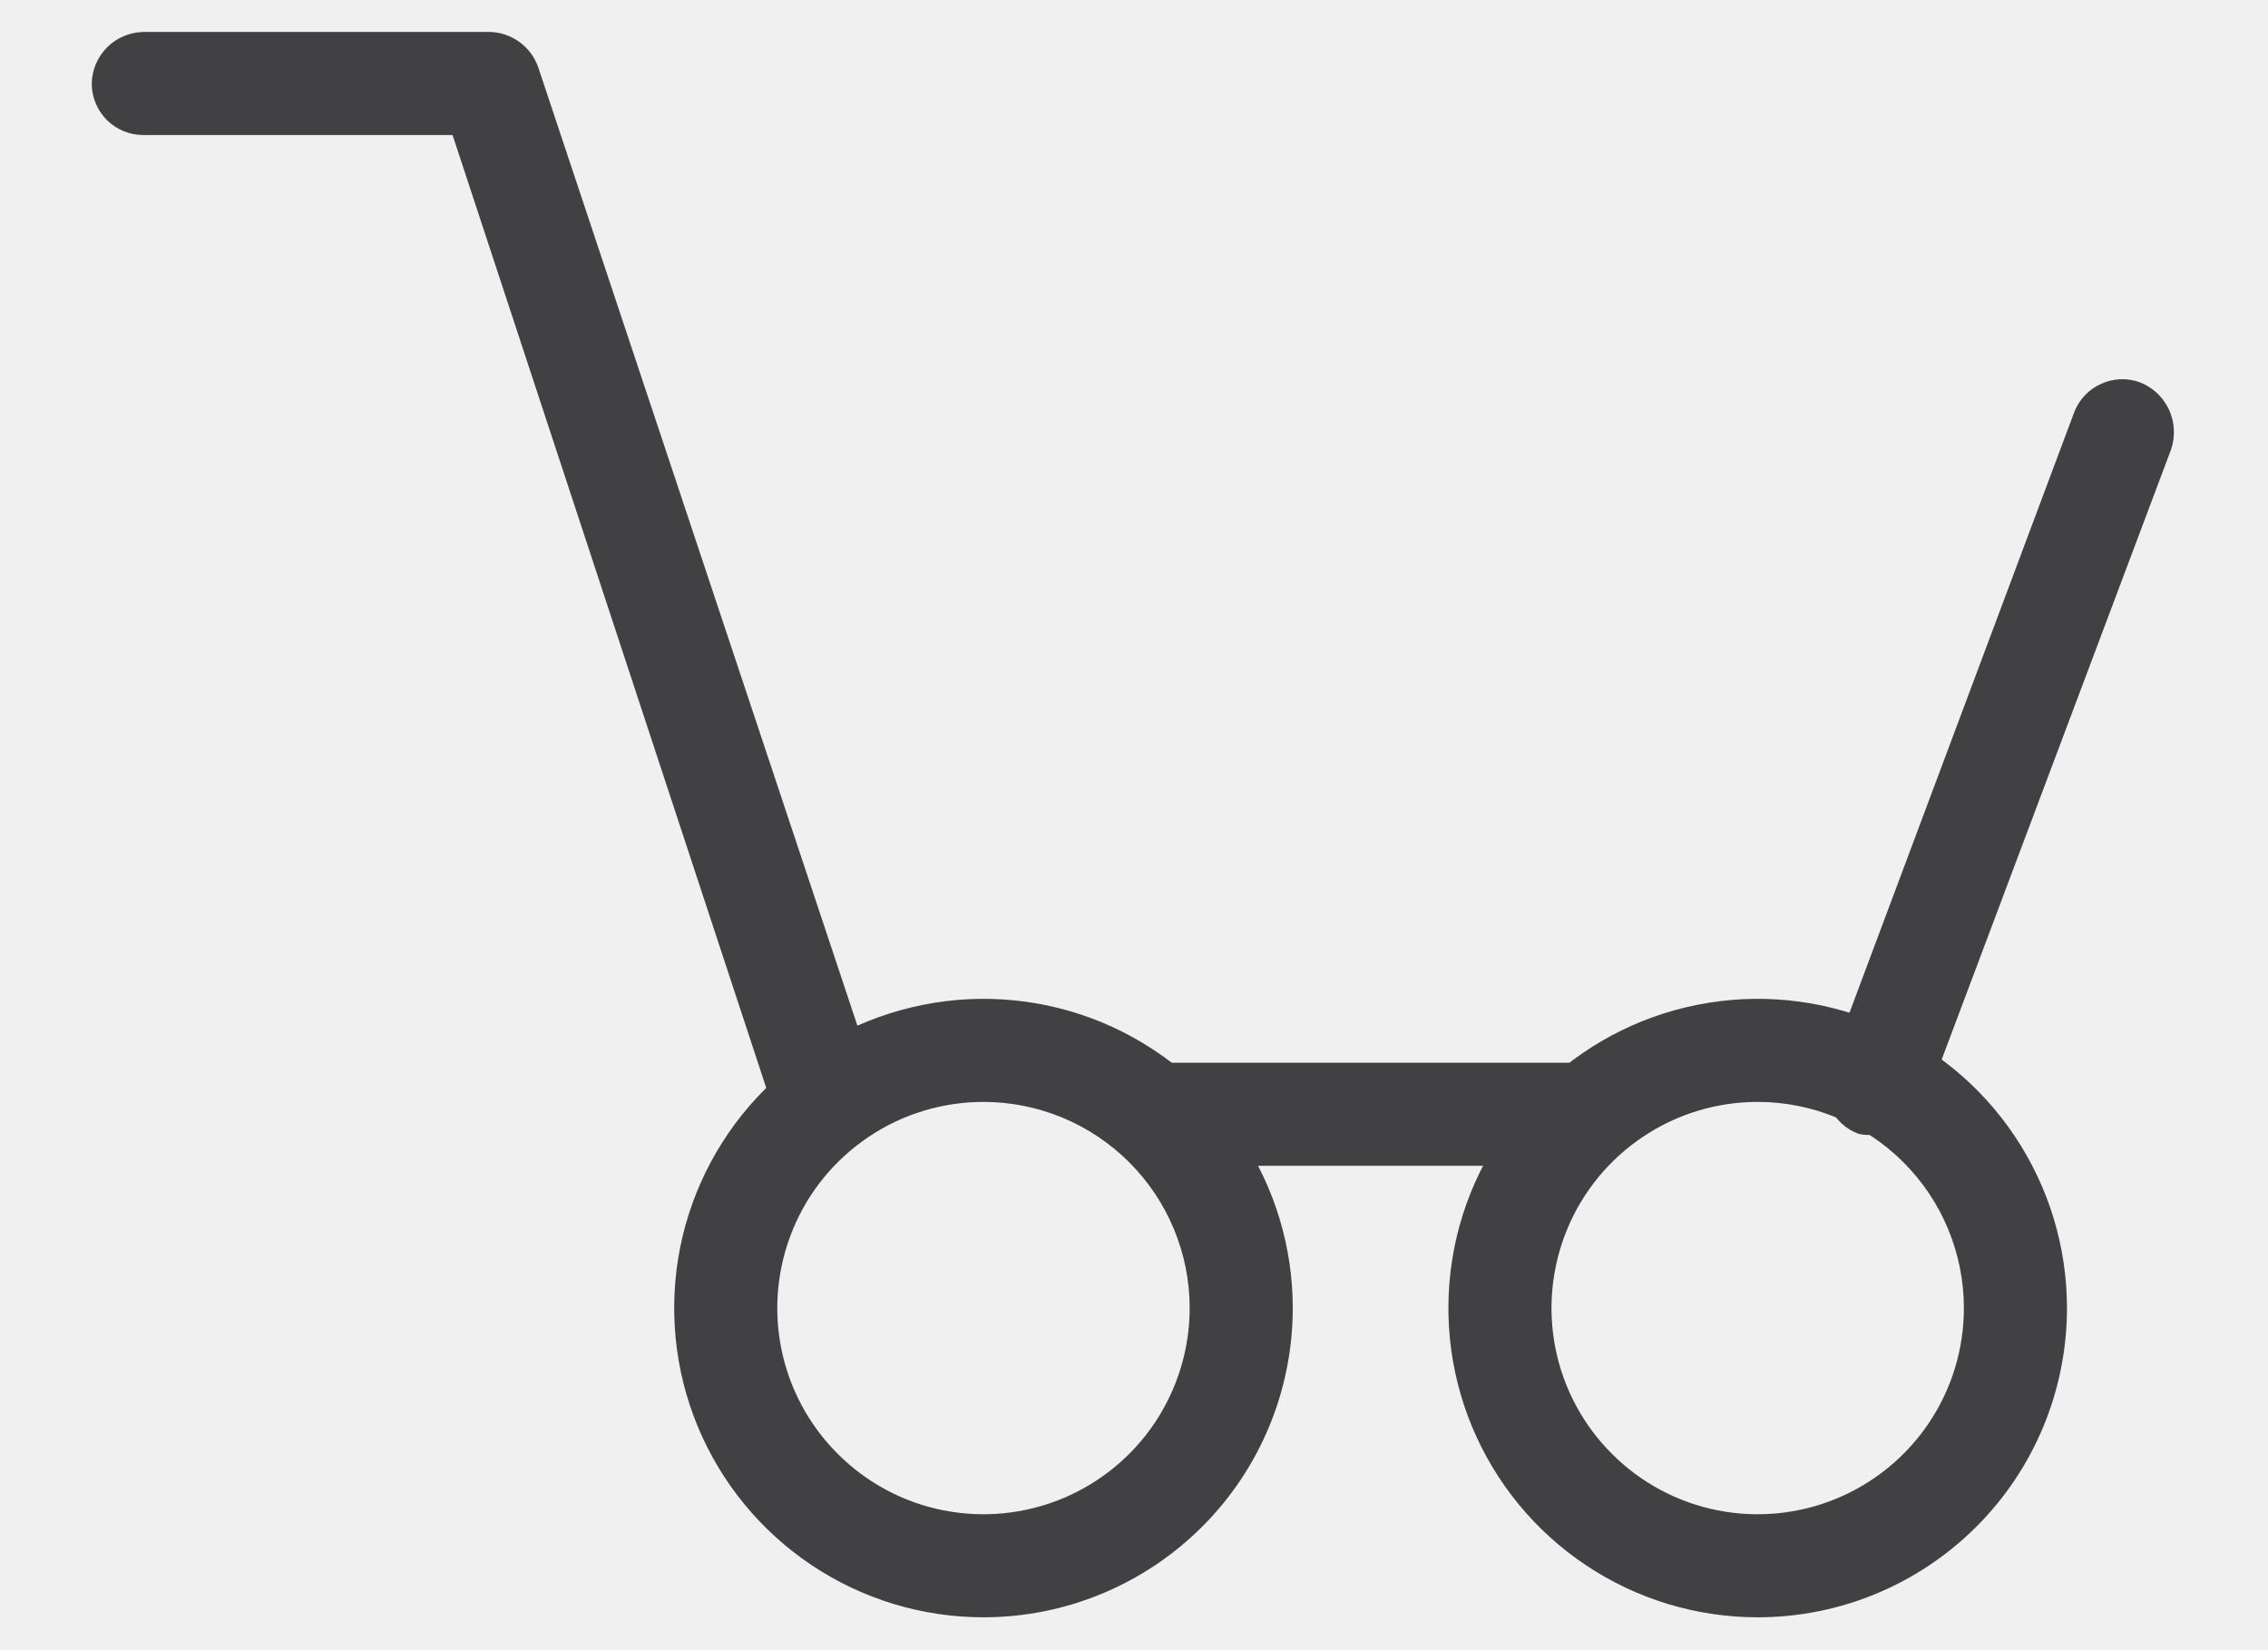
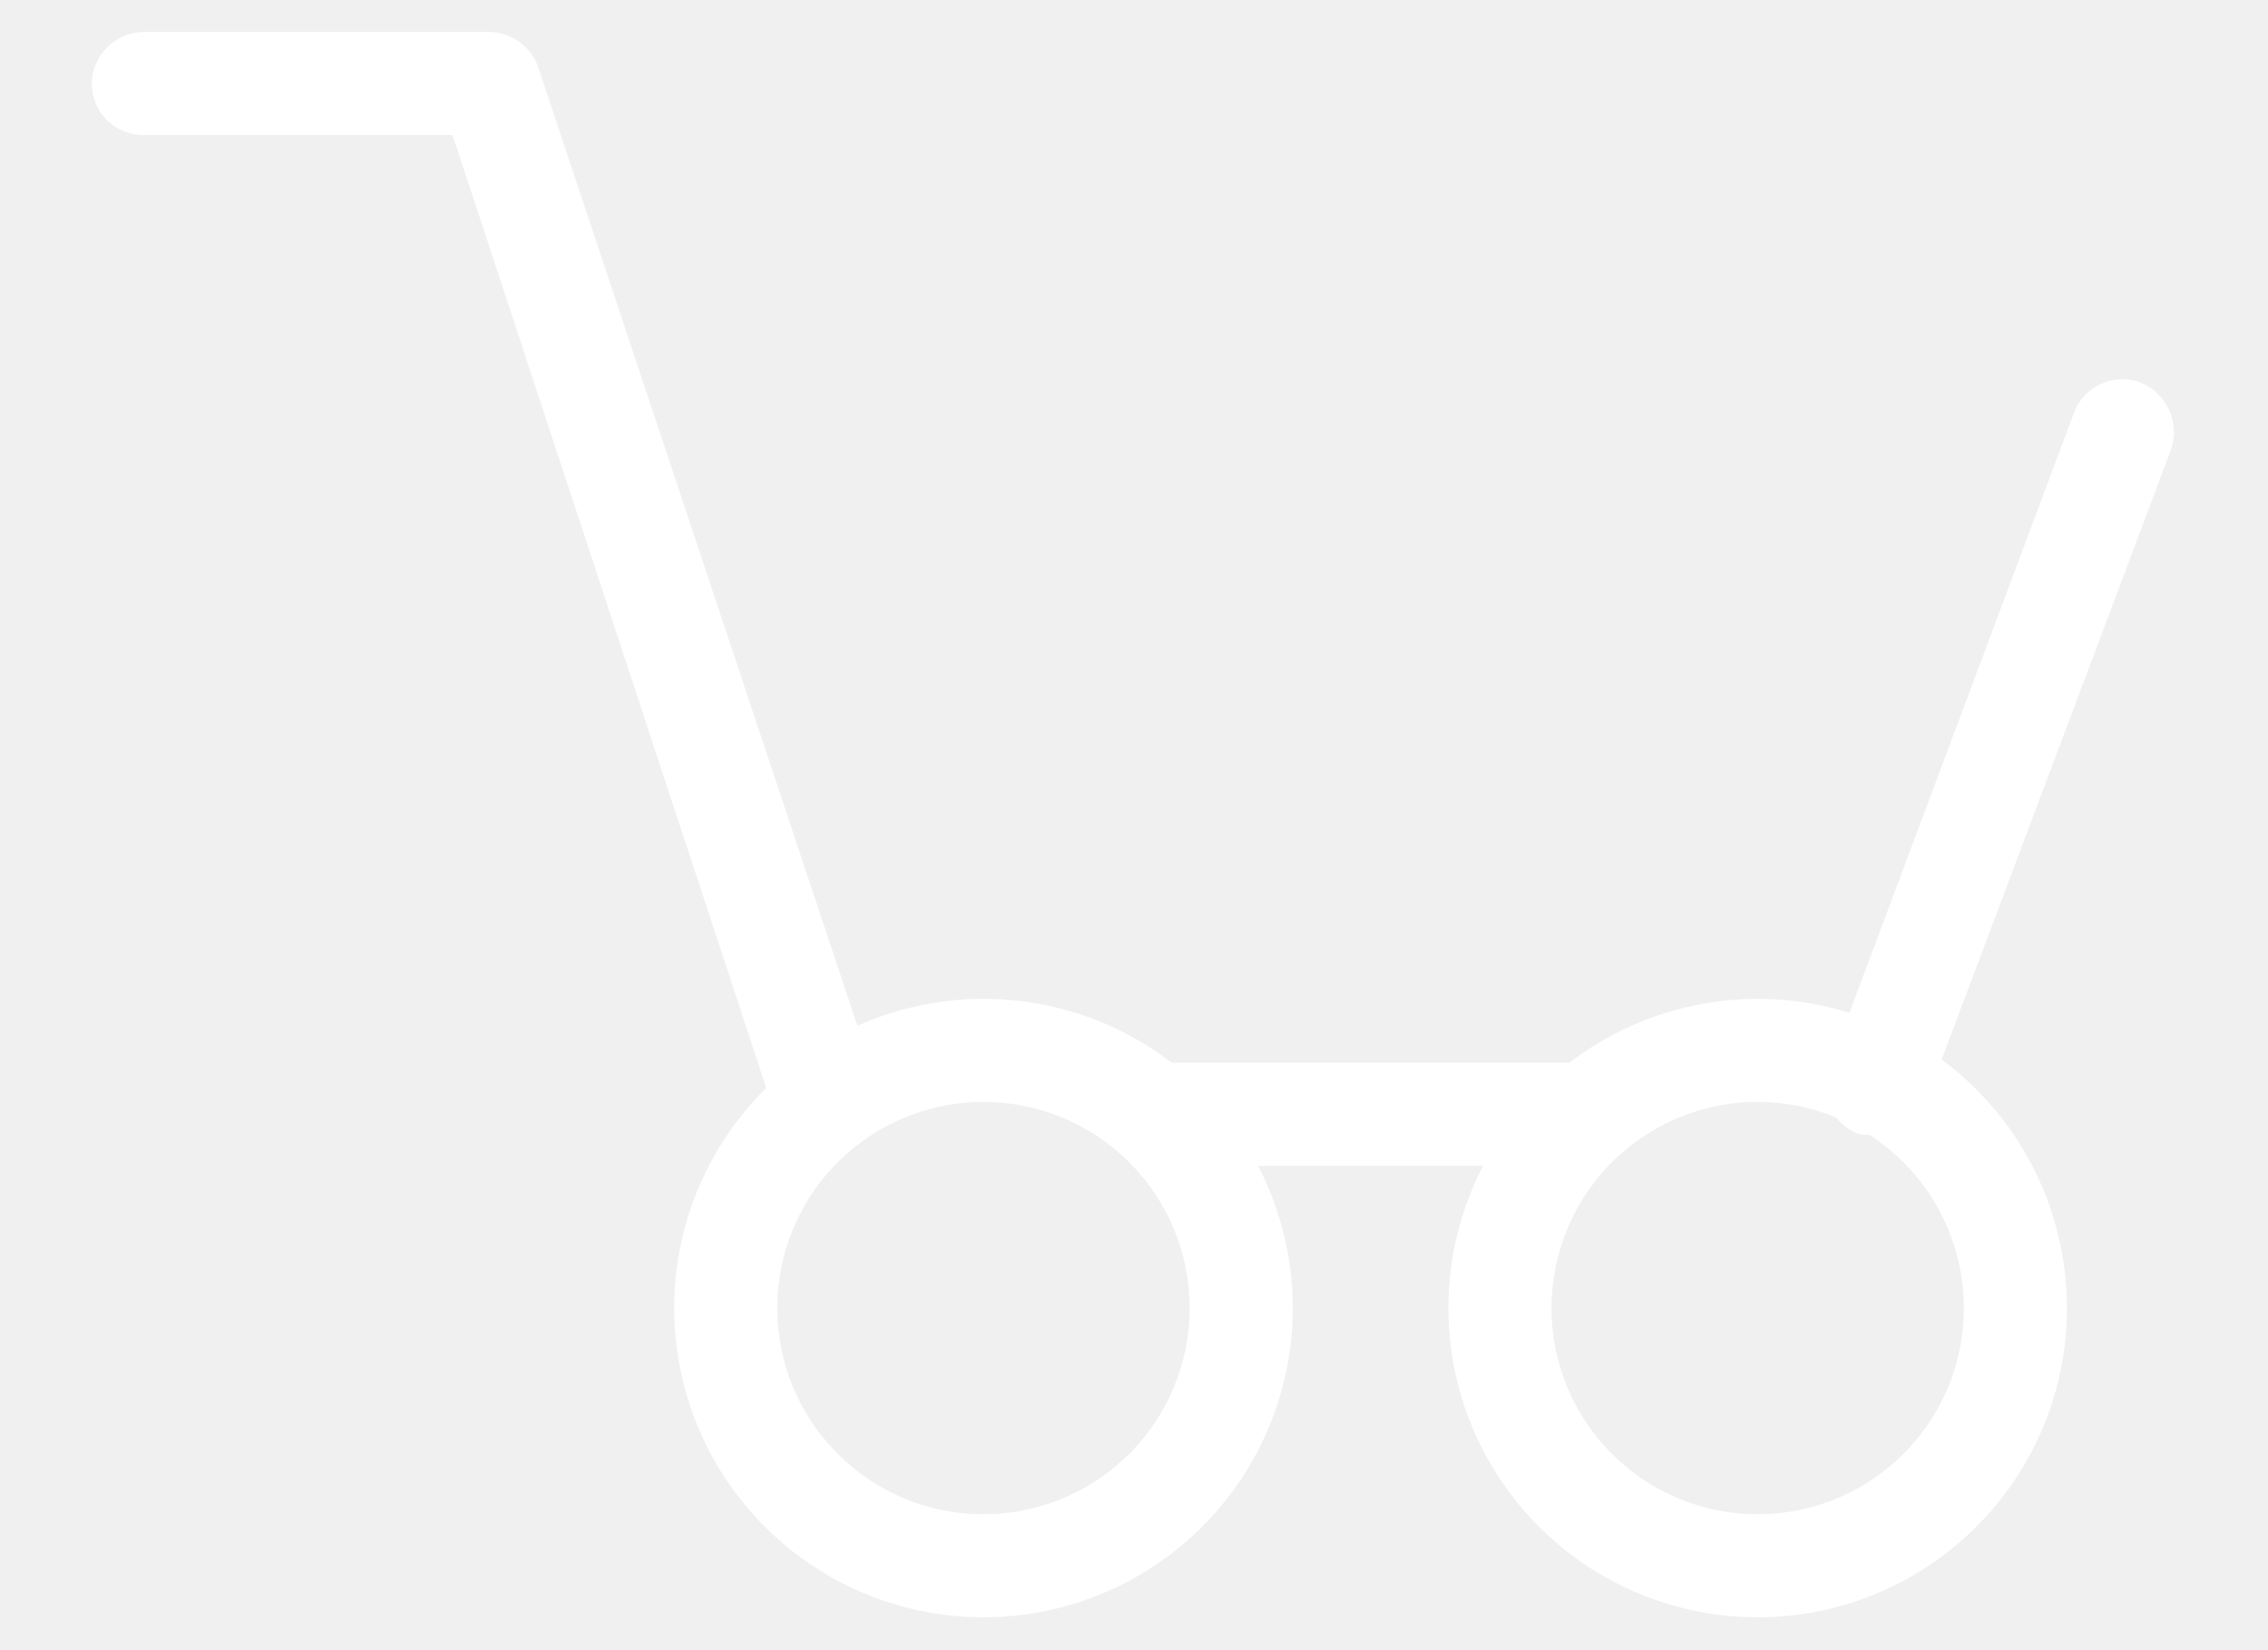
<svg xmlns="http://www.w3.org/2000/svg" width="22" height="16" viewBox="0 0 22 16" fill="none">
-   <path d="M15.39 11.31H11.2C11.067 11.31 10.94 11.257 10.846 11.164C10.753 11.07 10.7 10.943 10.7 10.81C10.7 10.678 10.753 10.55 10.846 10.457C10.94 10.363 11.067 10.31 11.2 10.31H15.39C15.523 10.31 15.65 10.363 15.743 10.457C15.837 10.55 15.89 10.678 15.89 10.81C15.89 10.943 15.837 11.07 15.743 11.164C15.65 11.257 15.523 11.31 15.39 11.31Z" fill="#414042" />
-   <path d="M18.21 11C18.151 11.014 18.089 11.014 18.03 11C17.968 10.978 17.912 10.944 17.864 10.899C17.816 10.855 17.777 10.801 17.75 10.741C17.723 10.682 17.708 10.617 17.706 10.552C17.704 10.486 17.716 10.421 17.74 10.36L20.12 4C20.167 3.877 20.261 3.778 20.38 3.724C20.5 3.669 20.637 3.664 20.76 3.71C20.884 3.759 20.984 3.854 21.04 3.975C21.095 4.096 21.103 4.234 21.06 4.36L18.68 10.69C18.64 10.781 18.574 10.859 18.491 10.914C18.407 10.969 18.31 10.999 18.21 11Z" fill="#414042" />
-   <path d="M8 11.19C7.896 11.191 7.794 11.158 7.709 11.097C7.625 11.036 7.562 10.949 7.53 10.85L4.39 1.31H1.39C1.257 1.31 1.13 1.257 1.036 1.164C0.943 1.07 0.89 0.943 0.89 0.81C0.892 0.678 0.946 0.553 1.039 0.459C1.132 0.366 1.258 0.313 1.39 0.31H4.75C4.854 0.312 4.954 0.346 5.038 0.407C5.122 0.467 5.185 0.552 5.22 0.65L8.51 10.53C8.532 10.592 8.541 10.657 8.537 10.723C8.534 10.788 8.517 10.852 8.488 10.911C8.459 10.969 8.419 11.021 8.369 11.064C8.32 11.107 8.262 11.14 8.2 11.16C8.136 11.185 8.068 11.195 8 11.19Z" fill="#414042" />
-   <path d="M9.54 15.69C8.946 15.69 8.366 15.514 7.873 15.184C7.38 14.855 6.995 14.386 6.768 13.838C6.541 13.29 6.482 12.687 6.597 12.105C6.713 11.523 6.999 10.988 7.418 10.569C7.838 10.149 8.373 9.863 8.955 9.748C9.536 9.632 10.14 9.691 10.688 9.918C11.236 10.146 11.705 10.53 12.034 11.023C12.364 11.517 12.54 12.097 12.54 12.69C12.54 13.486 12.224 14.249 11.661 14.811C11.098 15.374 10.335 15.69 9.54 15.69ZM9.54 10.69C9.144 10.69 8.758 10.807 8.429 11.027C8.1 11.247 7.843 11.559 7.692 11.925C7.541 12.29 7.501 12.692 7.578 13.08C7.655 13.468 7.846 13.825 8.126 14.104C8.405 14.384 8.762 14.575 9.15 14.652C9.538 14.729 9.94 14.689 10.305 14.538C10.671 14.386 10.983 14.13 11.203 13.801C11.422 13.472 11.54 13.086 11.54 12.69C11.54 12.16 11.329 11.651 10.954 11.276C10.579 10.901 10.07 10.69 9.54 10.69Z" fill="#414042" />
-   <path d="M17.05 15.69C16.456 15.69 15.876 15.514 15.383 15.184C14.89 14.855 14.505 14.386 14.278 13.838C14.051 13.29 13.992 12.687 14.107 12.105C14.223 11.523 14.509 10.988 14.928 10.569C15.348 10.149 15.883 9.863 16.465 9.748C17.047 9.632 17.65 9.691 18.198 9.918C18.746 10.146 19.215 10.53 19.544 11.023C19.874 11.517 20.05 12.097 20.05 12.69C20.05 13.486 19.734 14.249 19.171 14.811C18.608 15.374 17.846 15.69 17.05 15.69ZM17.05 10.69C16.654 10.69 16.268 10.807 15.939 11.027C15.61 11.247 15.353 11.559 15.202 11.925C15.051 12.29 15.011 12.692 15.088 13.08C15.165 13.468 15.356 13.825 15.636 14.104C15.915 14.384 16.272 14.575 16.66 14.652C17.048 14.729 17.45 14.689 17.815 14.538C18.181 14.386 18.493 14.13 18.713 13.801C18.933 13.472 19.05 13.086 19.05 12.69C19.05 12.16 18.839 11.651 18.464 11.276C18.089 10.901 17.58 10.69 17.05 10.69Z" fill="#414042" />
+   <path d="M15.39 11.31H11.2C11.067 11.31 10.94 11.257 10.846 11.164C10.753 11.07 10.7 10.943 10.7 10.81C10.7 10.678 10.753 10.55 10.846 10.457C10.94 10.363 11.067 10.31 11.2 10.31H15.39C15.523 10.31 15.65 10.363 15.743 10.457C15.837 10.55 15.89 10.678 15.89 10.81C15.89 10.943 15.837 11.07 15.743 11.164C15.65 11.257 15.523 11.31 15.39 11.31Z" fill="#ffffff" />
+   <path d="M18.21 11C18.151 11.014 18.089 11.014 18.03 11C17.968 10.978 17.912 10.944 17.864 10.899C17.816 10.855 17.777 10.801 17.75 10.741C17.723 10.682 17.708 10.617 17.706 10.552C17.704 10.486 17.716 10.421 17.74 10.36L20.12 4C20.167 3.877 20.261 3.778 20.38 3.724C20.5 3.669 20.637 3.664 20.76 3.71C20.884 3.759 20.984 3.854 21.04 3.975C21.095 4.096 21.103 4.234 21.06 4.36L18.68 10.69C18.64 10.781 18.574 10.859 18.491 10.914C18.407 10.969 18.31 10.999 18.21 11Z" fill="#ffffff" />
+   <path d="M8 11.19C7.896 11.191 7.794 11.158 7.709 11.097C7.625 11.036 7.562 10.949 7.53 10.85L4.39 1.31H1.39C1.257 1.31 1.13 1.257 1.036 1.164C0.943 1.07 0.89 0.943 0.89 0.81C0.892 0.678 0.946 0.553 1.039 0.459C1.132 0.366 1.258 0.313 1.39 0.31H4.75C4.854 0.312 4.954 0.346 5.038 0.407C5.122 0.467 5.185 0.552 5.22 0.65L8.51 10.53C8.532 10.592 8.541 10.657 8.537 10.723C8.534 10.788 8.517 10.852 8.488 10.911C8.459 10.969 8.419 11.021 8.369 11.064C8.32 11.107 8.262 11.14 8.2 11.16C8.136 11.185 8.068 11.195 8 11.19Z" fill="#ffffff" />
+   <path d="M9.54 15.69C8.946 15.69 8.366 15.514 7.873 15.184C7.38 14.855 6.995 14.386 6.768 13.838C6.541 13.29 6.482 12.687 6.597 12.105C6.713 11.523 6.999 10.988 7.418 10.569C7.838 10.149 8.373 9.863 8.955 9.748C9.536 9.632 10.14 9.691 10.688 9.918C11.236 10.146 11.705 10.53 12.034 11.023C12.364 11.517 12.54 12.097 12.54 12.69C12.54 13.486 12.224 14.249 11.661 14.811C11.098 15.374 10.335 15.69 9.54 15.69ZM9.54 10.69C9.144 10.69 8.758 10.807 8.429 11.027C8.1 11.247 7.843 11.559 7.692 11.925C7.541 12.29 7.501 12.692 7.578 13.08C7.655 13.468 7.846 13.825 8.126 14.104C8.405 14.384 8.762 14.575 9.15 14.652C9.538 14.729 9.94 14.689 10.305 14.538C10.671 14.386 10.983 14.13 11.203 13.801C11.422 13.472 11.54 13.086 11.54 12.69C11.54 12.16 11.329 11.651 10.954 11.276C10.579 10.901 10.07 10.69 9.54 10.69Z" fill="#ffffff" />
+   <path d="M17.05 15.69C16.456 15.69 15.876 15.514 15.383 15.184C14.89 14.855 14.505 14.386 14.278 13.838C14.051 13.29 13.992 12.687 14.107 12.105C14.223 11.523 14.509 10.988 14.928 10.569C15.348 10.149 15.883 9.863 16.465 9.748C17.047 9.632 17.65 9.691 18.198 9.918C18.746 10.146 19.215 10.53 19.544 11.023C19.874 11.517 20.05 12.097 20.05 12.69C20.05 13.486 19.734 14.249 19.171 14.811C18.608 15.374 17.846 15.69 17.05 15.69ZM17.05 10.69C16.654 10.69 16.268 10.807 15.939 11.027C15.61 11.247 15.353 11.559 15.202 11.925C15.051 12.29 15.011 12.692 15.088 13.08C15.165 13.468 15.356 13.825 15.636 14.104C15.915 14.384 16.272 14.575 16.66 14.652C17.048 14.729 17.45 14.689 17.815 14.538C18.181 14.386 18.493 14.13 18.713 13.801C18.933 13.472 19.05 13.086 19.05 12.69C19.05 12.16 18.839 11.651 18.464 11.276C18.089 10.901 17.58 10.69 17.05 10.69Z" fill="#ffffff" />
</svg>
